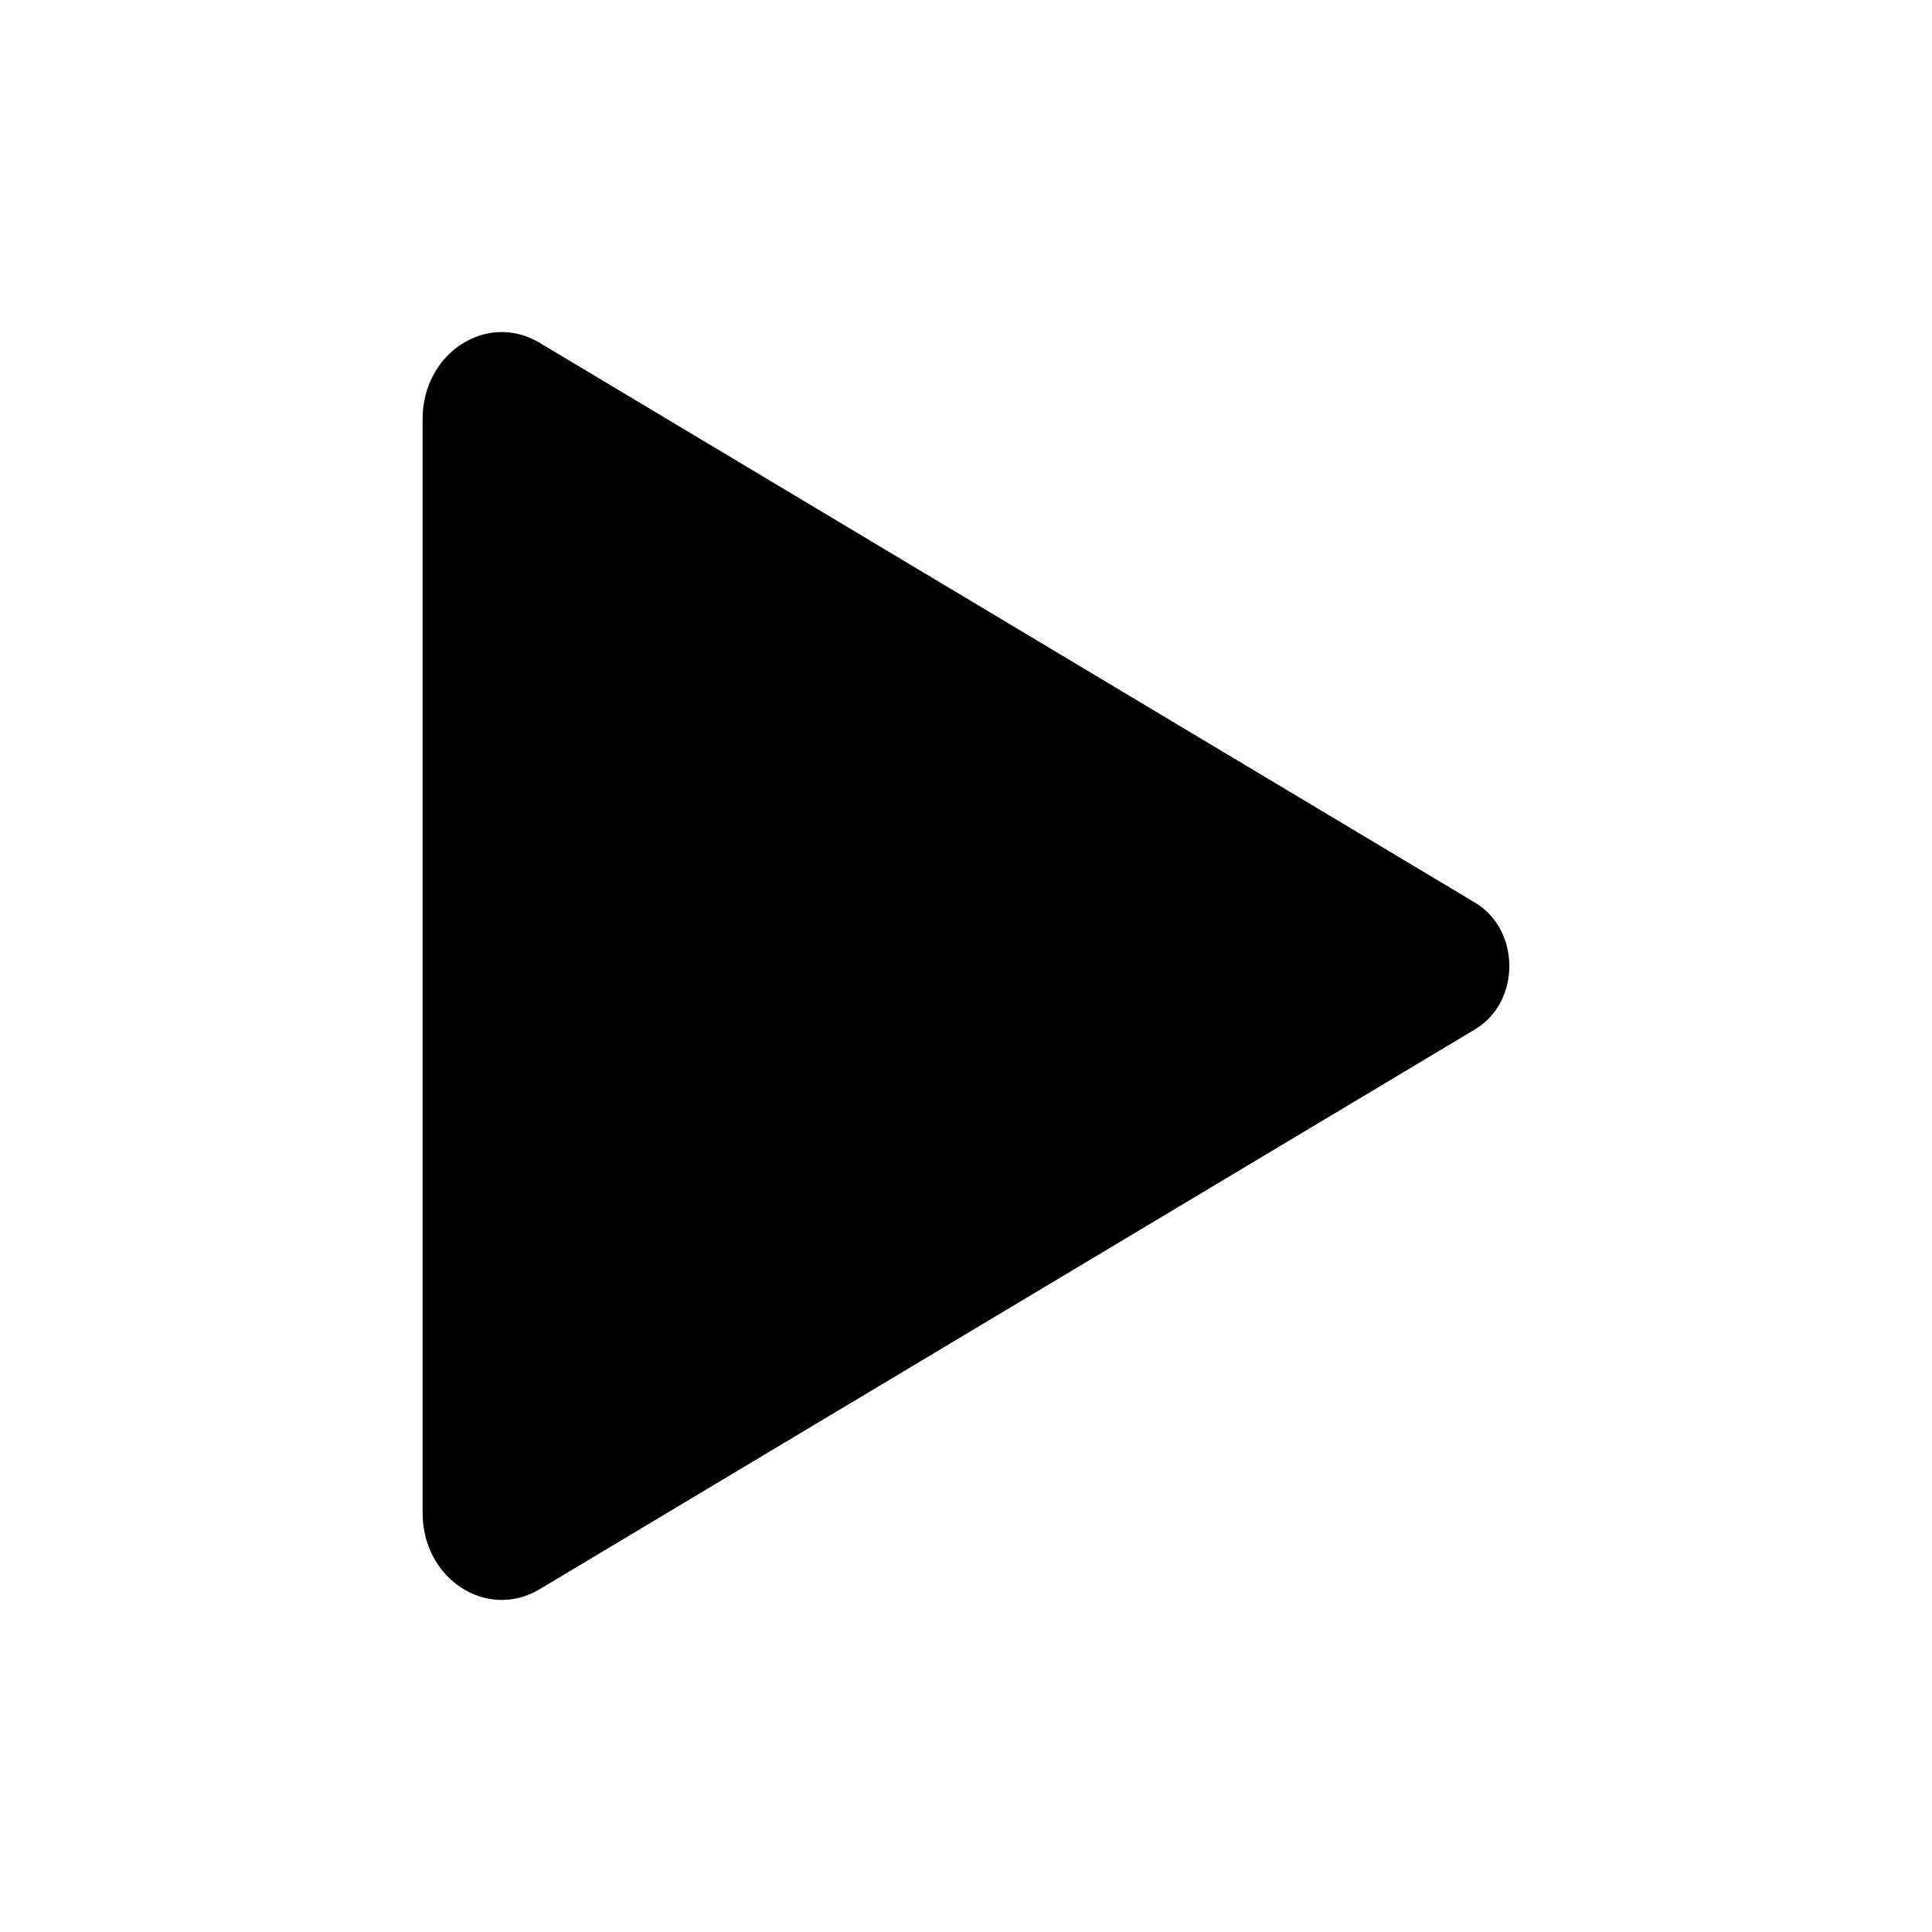
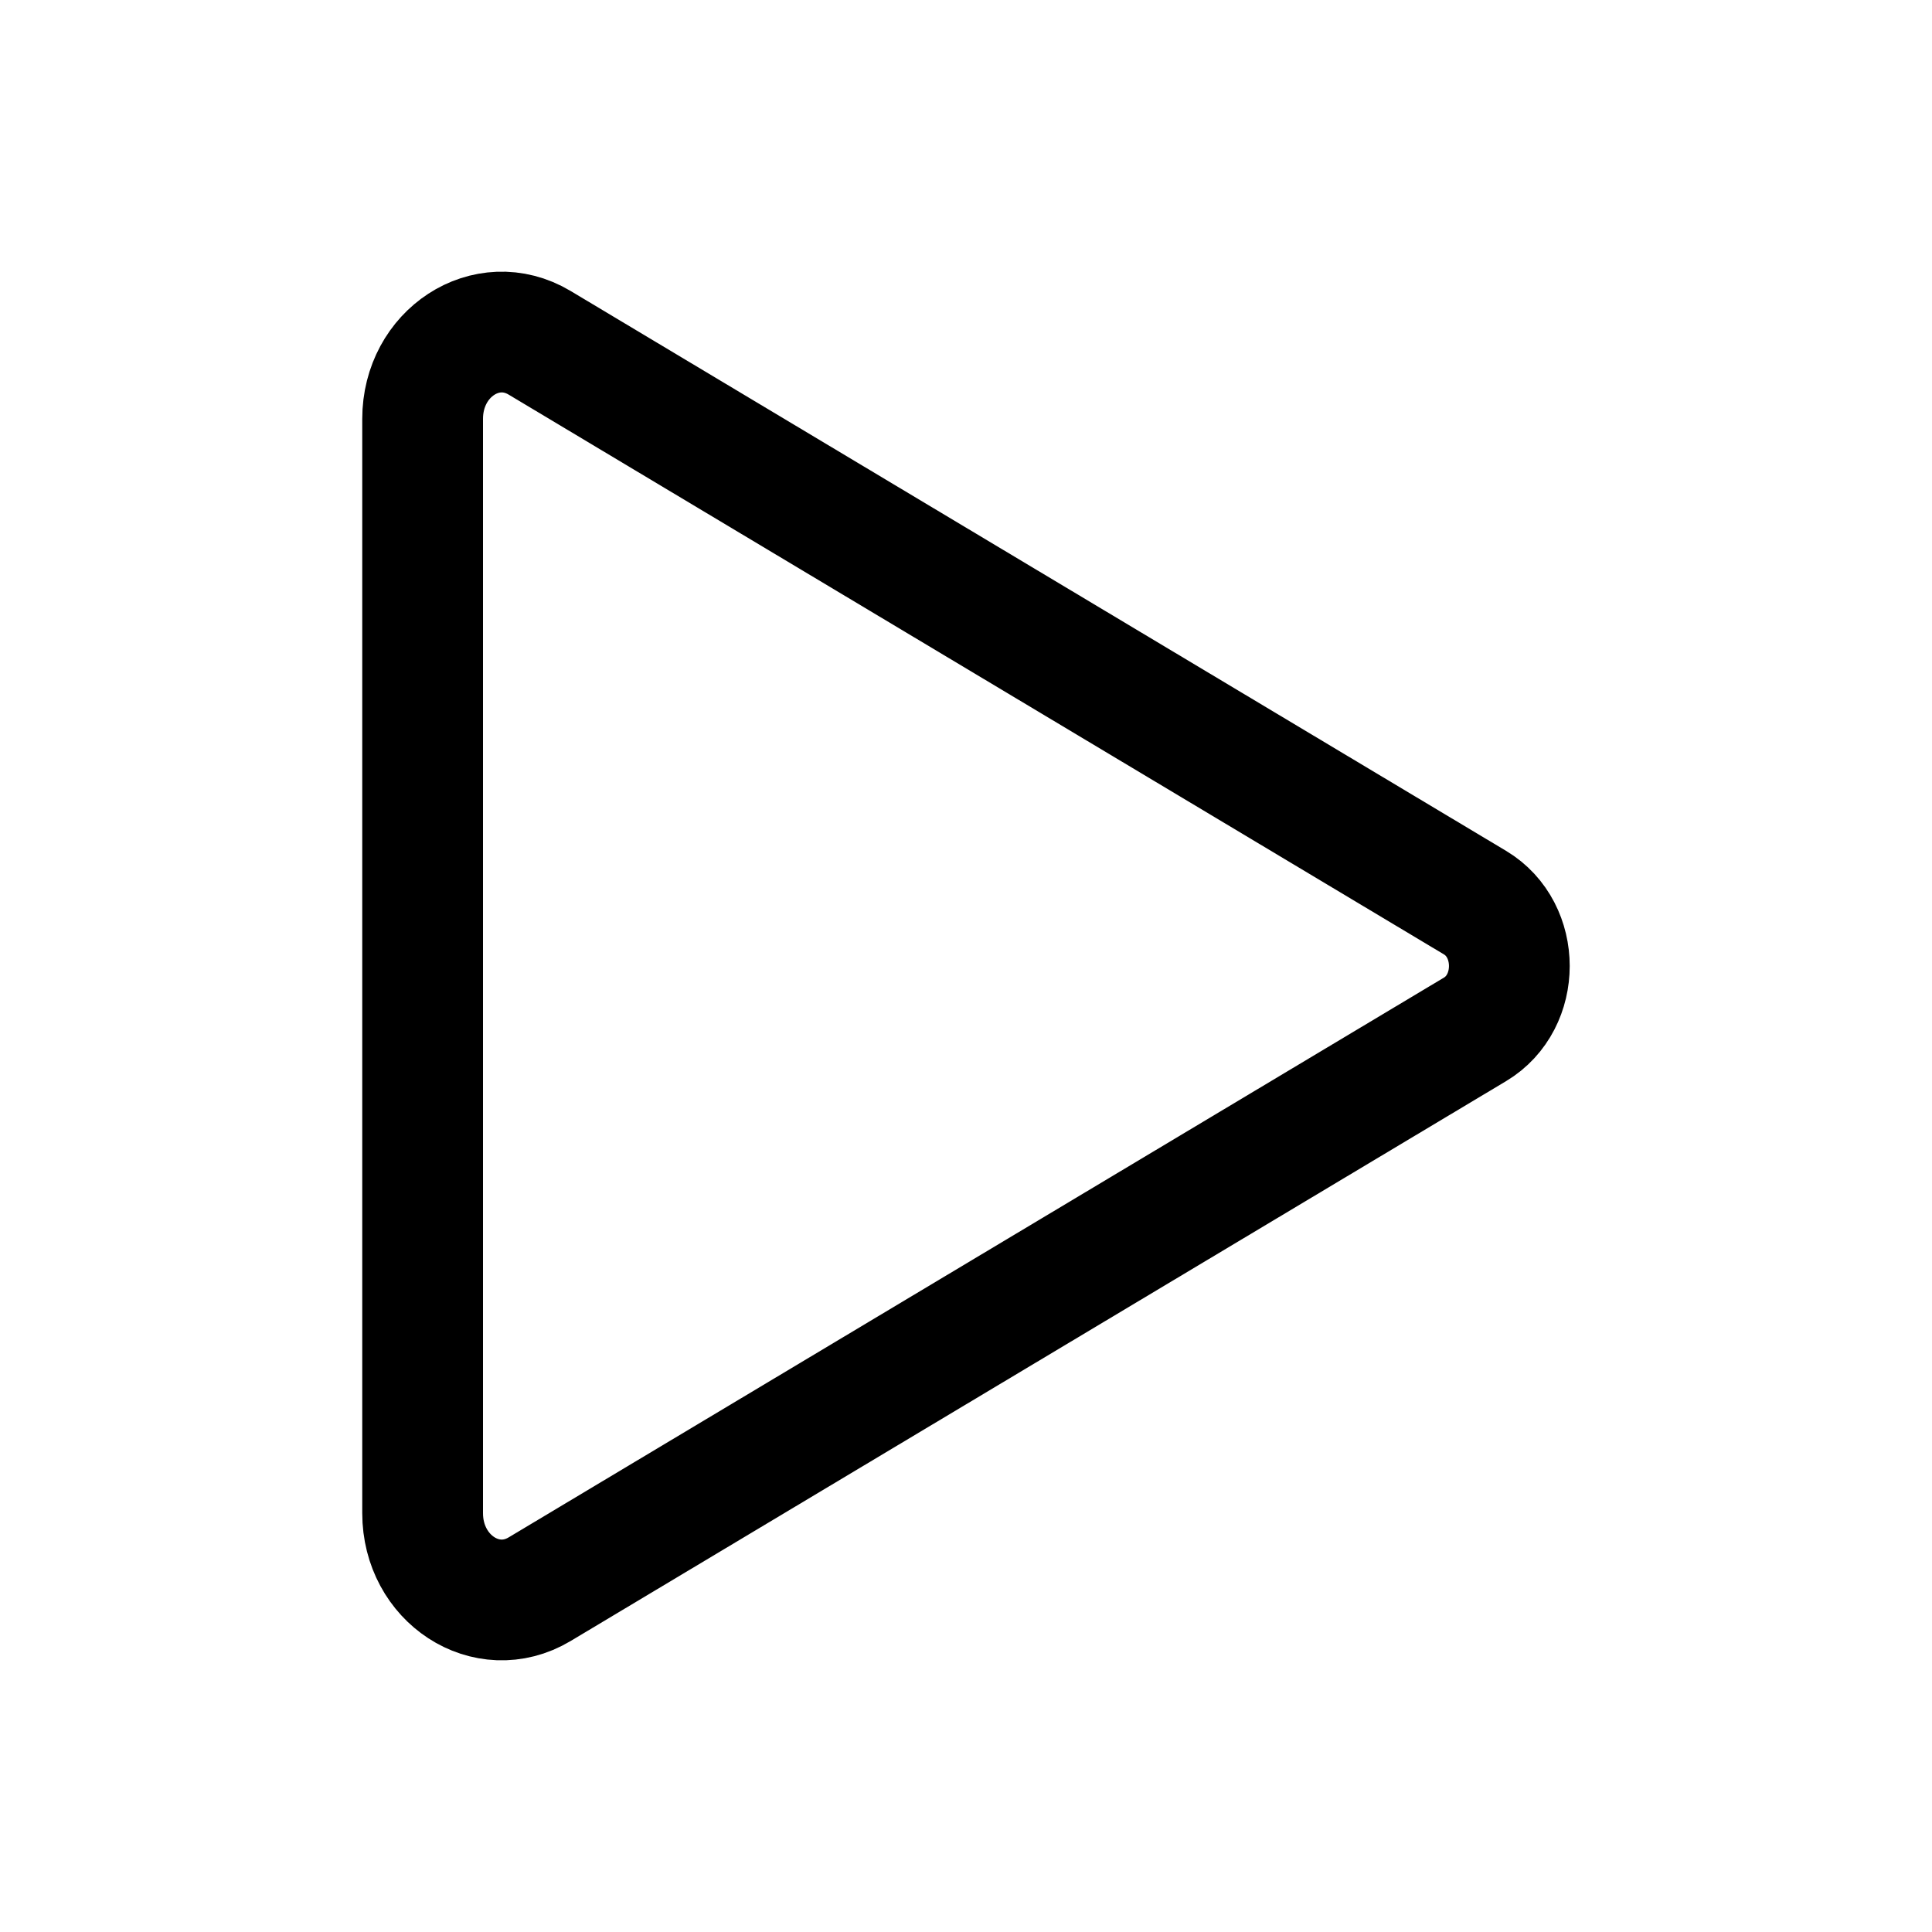
- <svg xmlns="http://www.w3.org/2000/svg" class="ionicon" viewBox="0 0 512 512">
-   <path d="M112 111v290c0 17.44 17 28.52 31 20.16l247.9-148.37c12.12-7.25 12.12-26.33 0-33.58L143 90.84c-14-8.36-31 2.72-31 20.16z" stroke-miterlimit="10" class="ionicon-fill-none ionicon-stroke-width" />
+ <svg xmlns="http://www.w3.org/2000/svg" viewBox="0 0 512 512">
+   <path d="M112 111v290c0 17.44 17 28.52 31 20.16l247.9-148.37c12.12-7.25 12.12-26.33 0-33.58L143 90.84c-14-8.36-31 2.72-31 20.16z" fill="none" stroke="currentColor" stroke-miterlimit="10" stroke-width="32" />
</svg>
